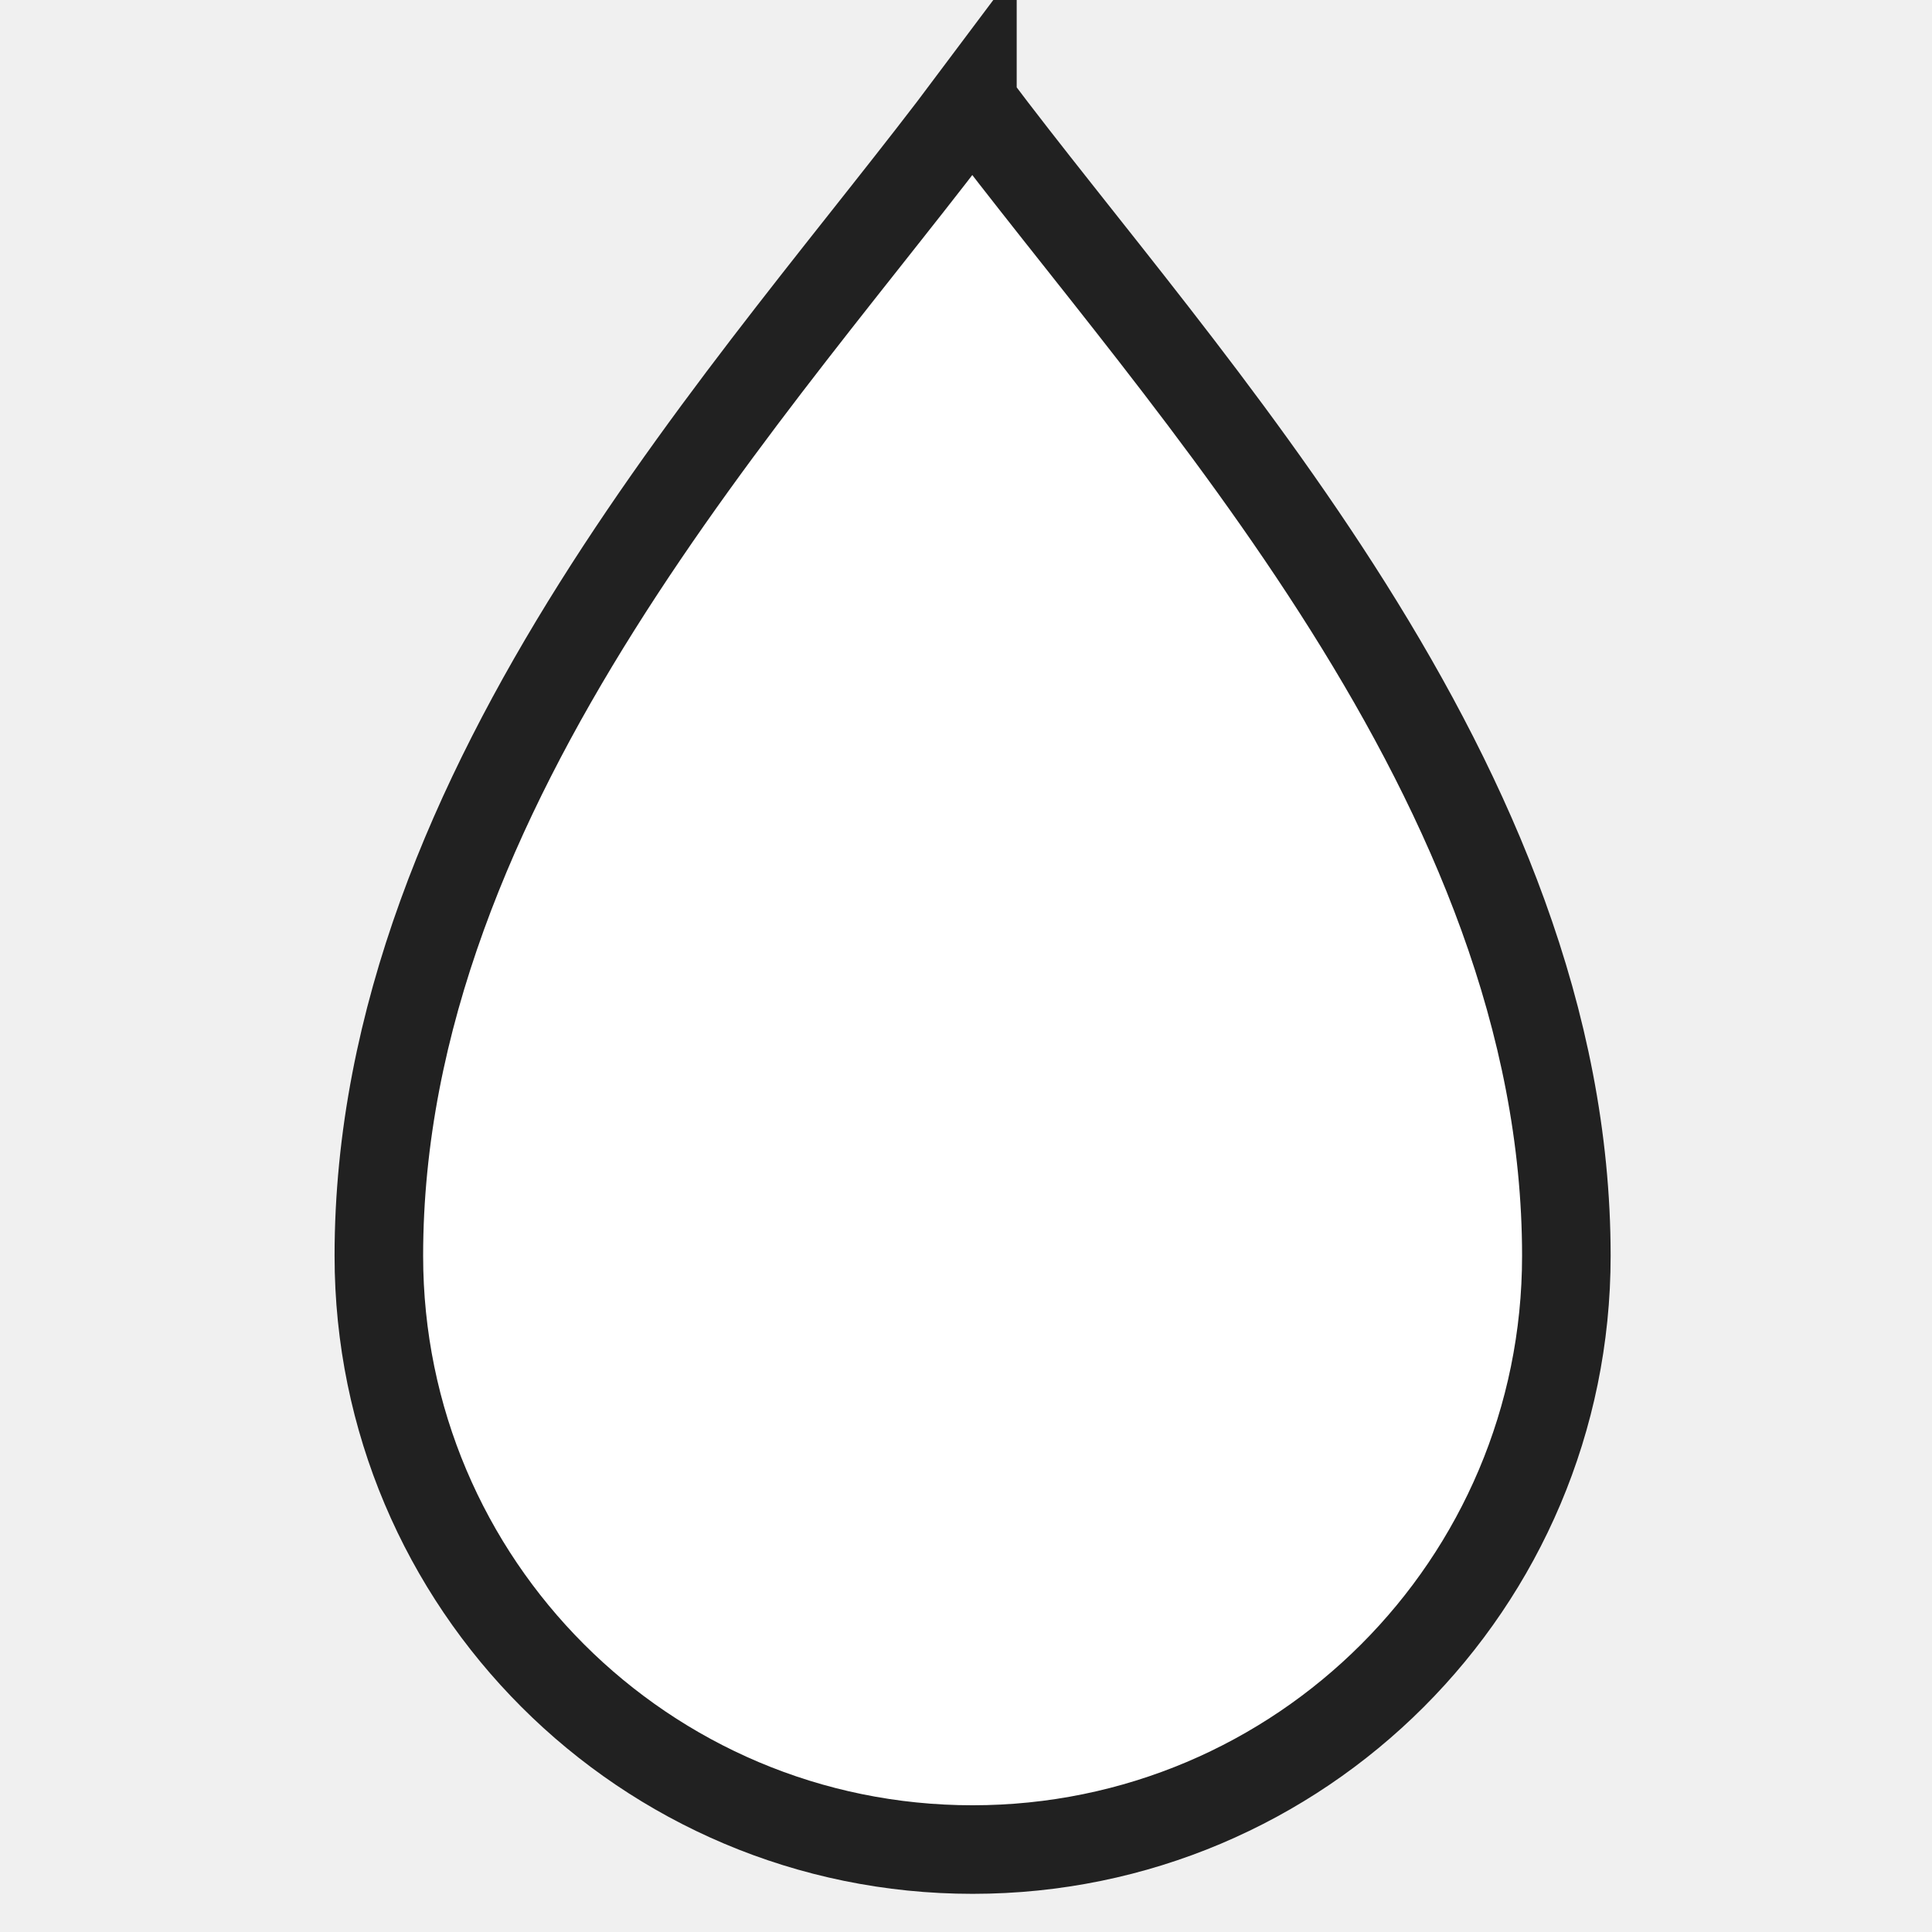
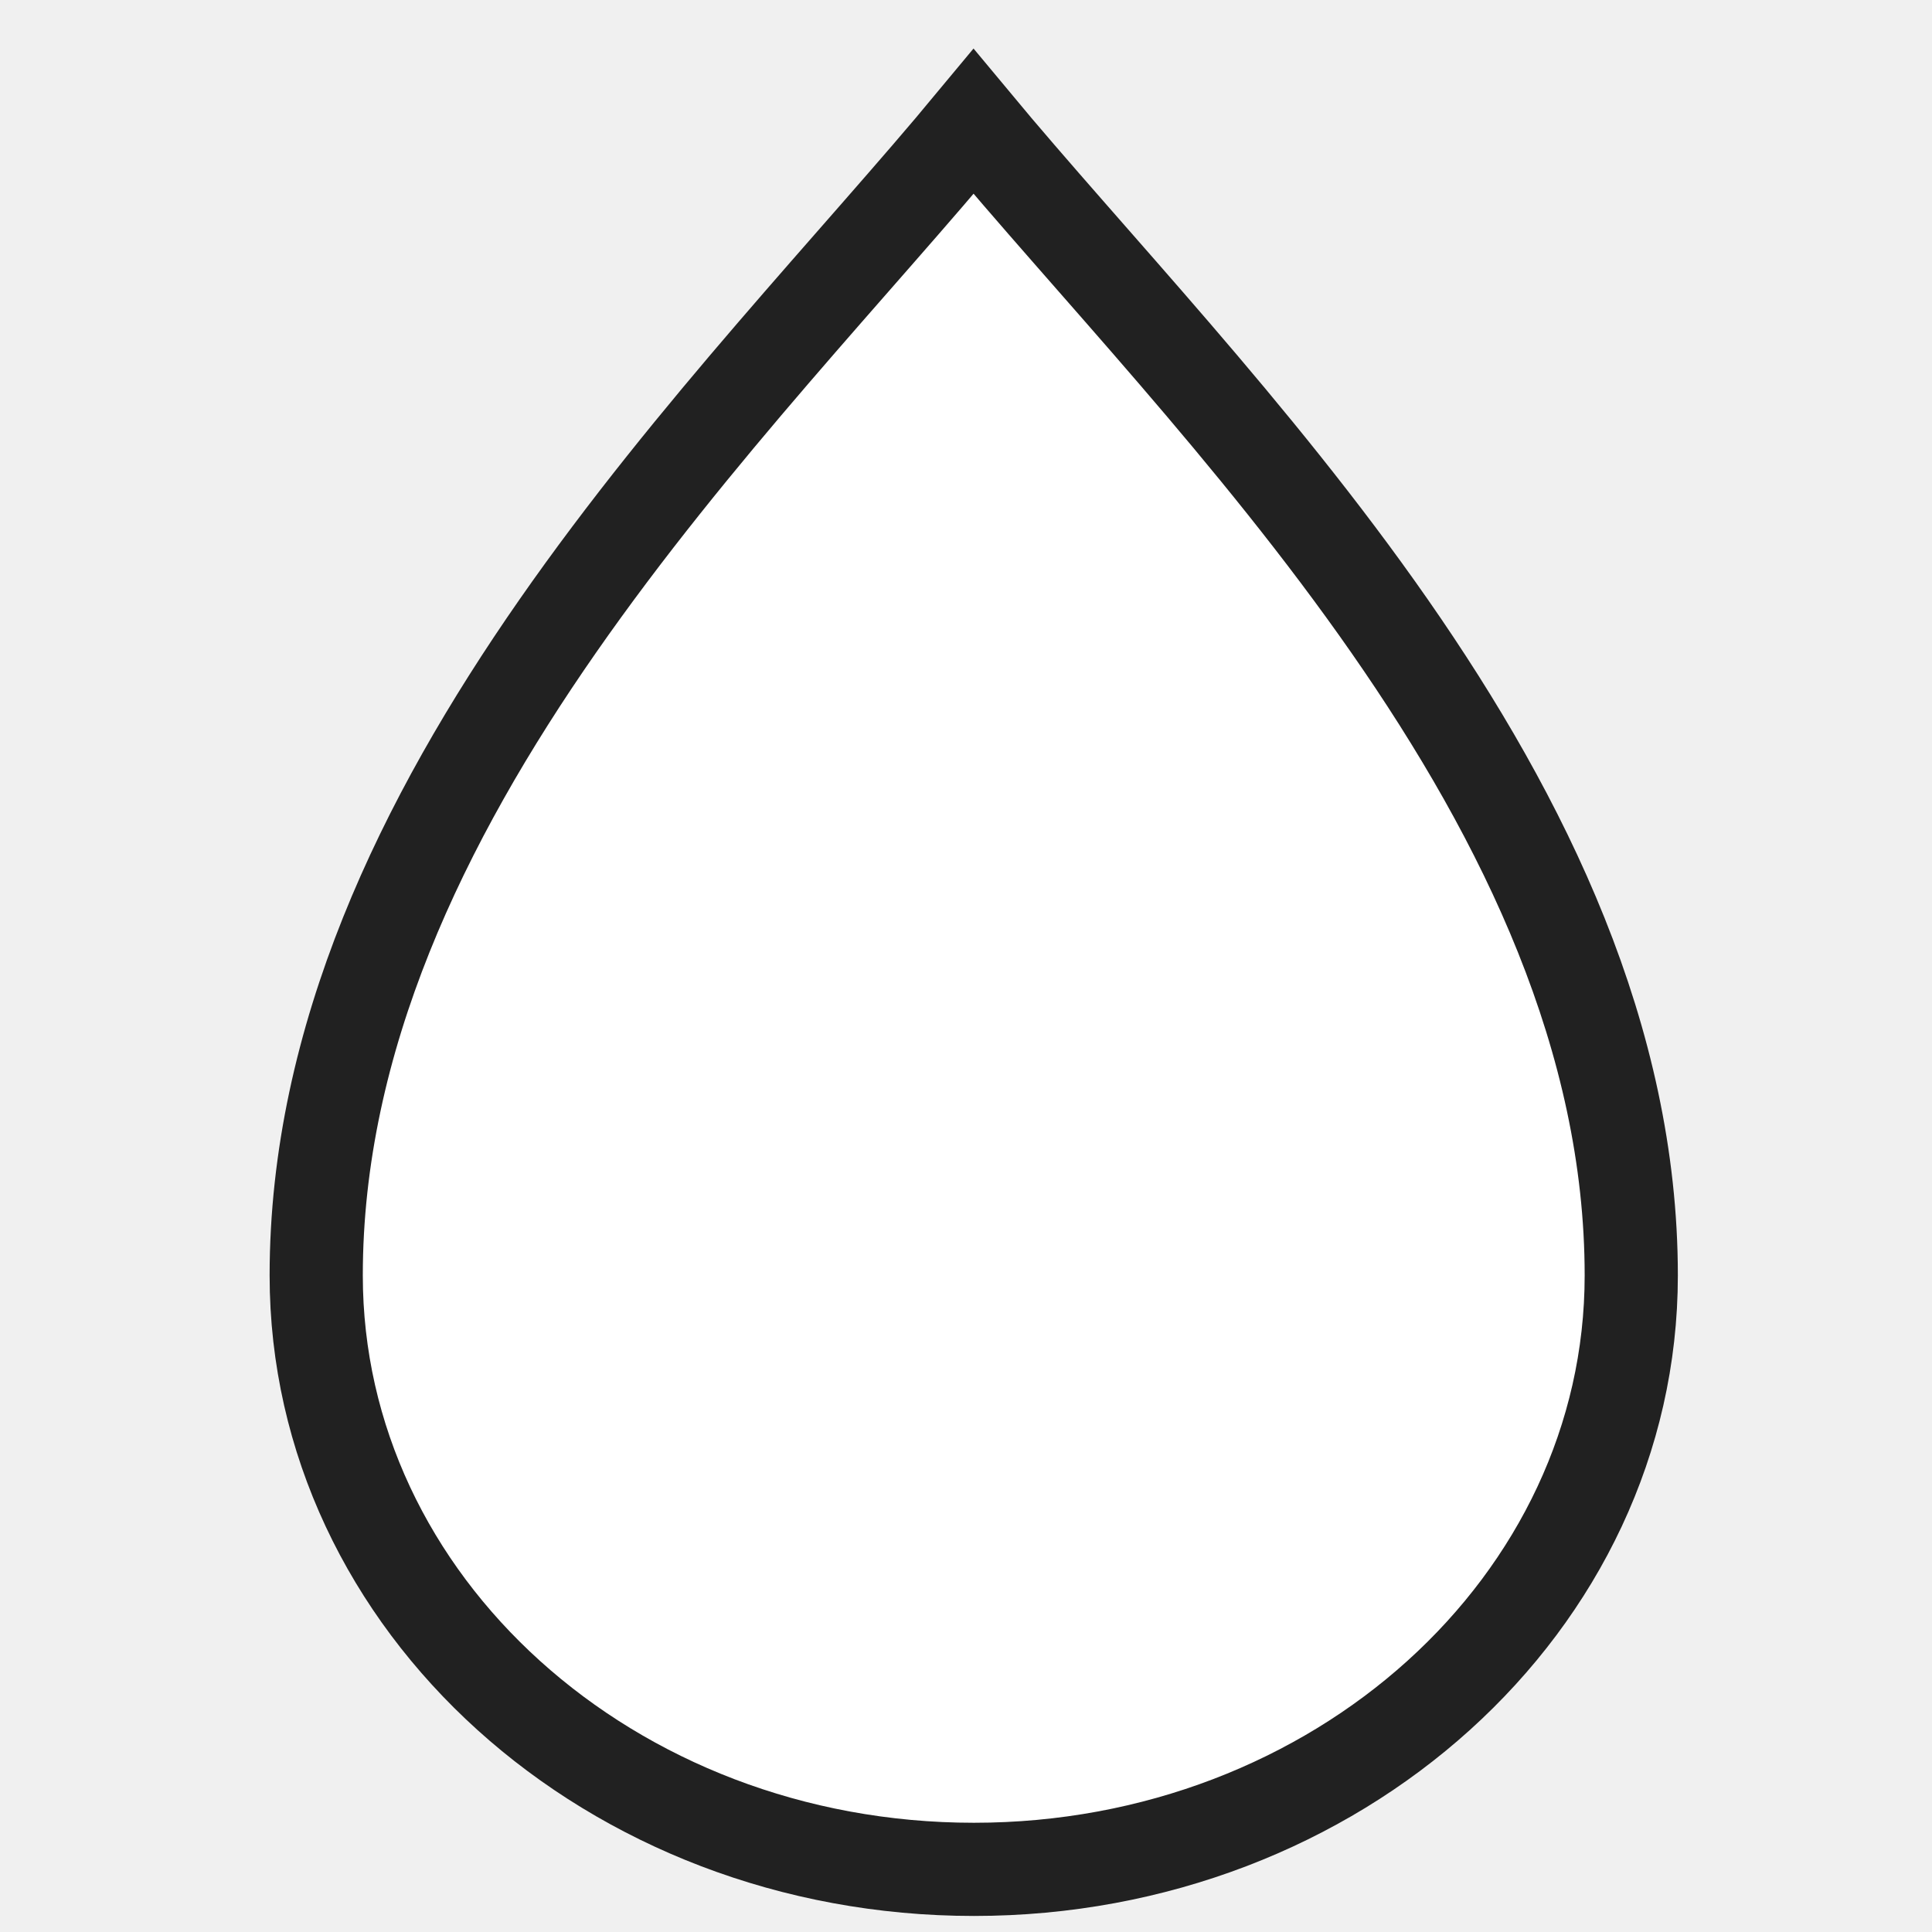
- <svg xmlns="http://www.w3.org/2000/svg" xml:space="preserve" width="100" height="100" style="width:100px;height:100px;opacity:1" viewBox="0 0 512 512">
-   <path d="M257.7 27c-55.6 74.3-157.3 180.4-157.3 305.8a157.3 157.3 0 1 0 314.7 0c0-125.3-101.7-231.4-157.4-305.7z" style="fill:#fff;fill-opacity:1;stroke:#212121;stroke-width:23.47;stroke-miterlimit:4;stroke-dasharray:none;stroke-opacity:1" />
+ <svg xmlns="http://www.w3.org/2000/svg" width="100" height="100" style="width:100px;height:100px" viewBox="0 0 512 512">
+   <path d="M258 32.2C196.4 106.5 83.8 212.6 83.8 338c0 87 78 157.4 174.3 157.4 96.2 0 174.2-70.5 174.2-157.4 0-125.3-112.6-231.5-174.3-305.8z" fill="#fff" stroke="#212121" stroke-width="24.696" />
</svg>
